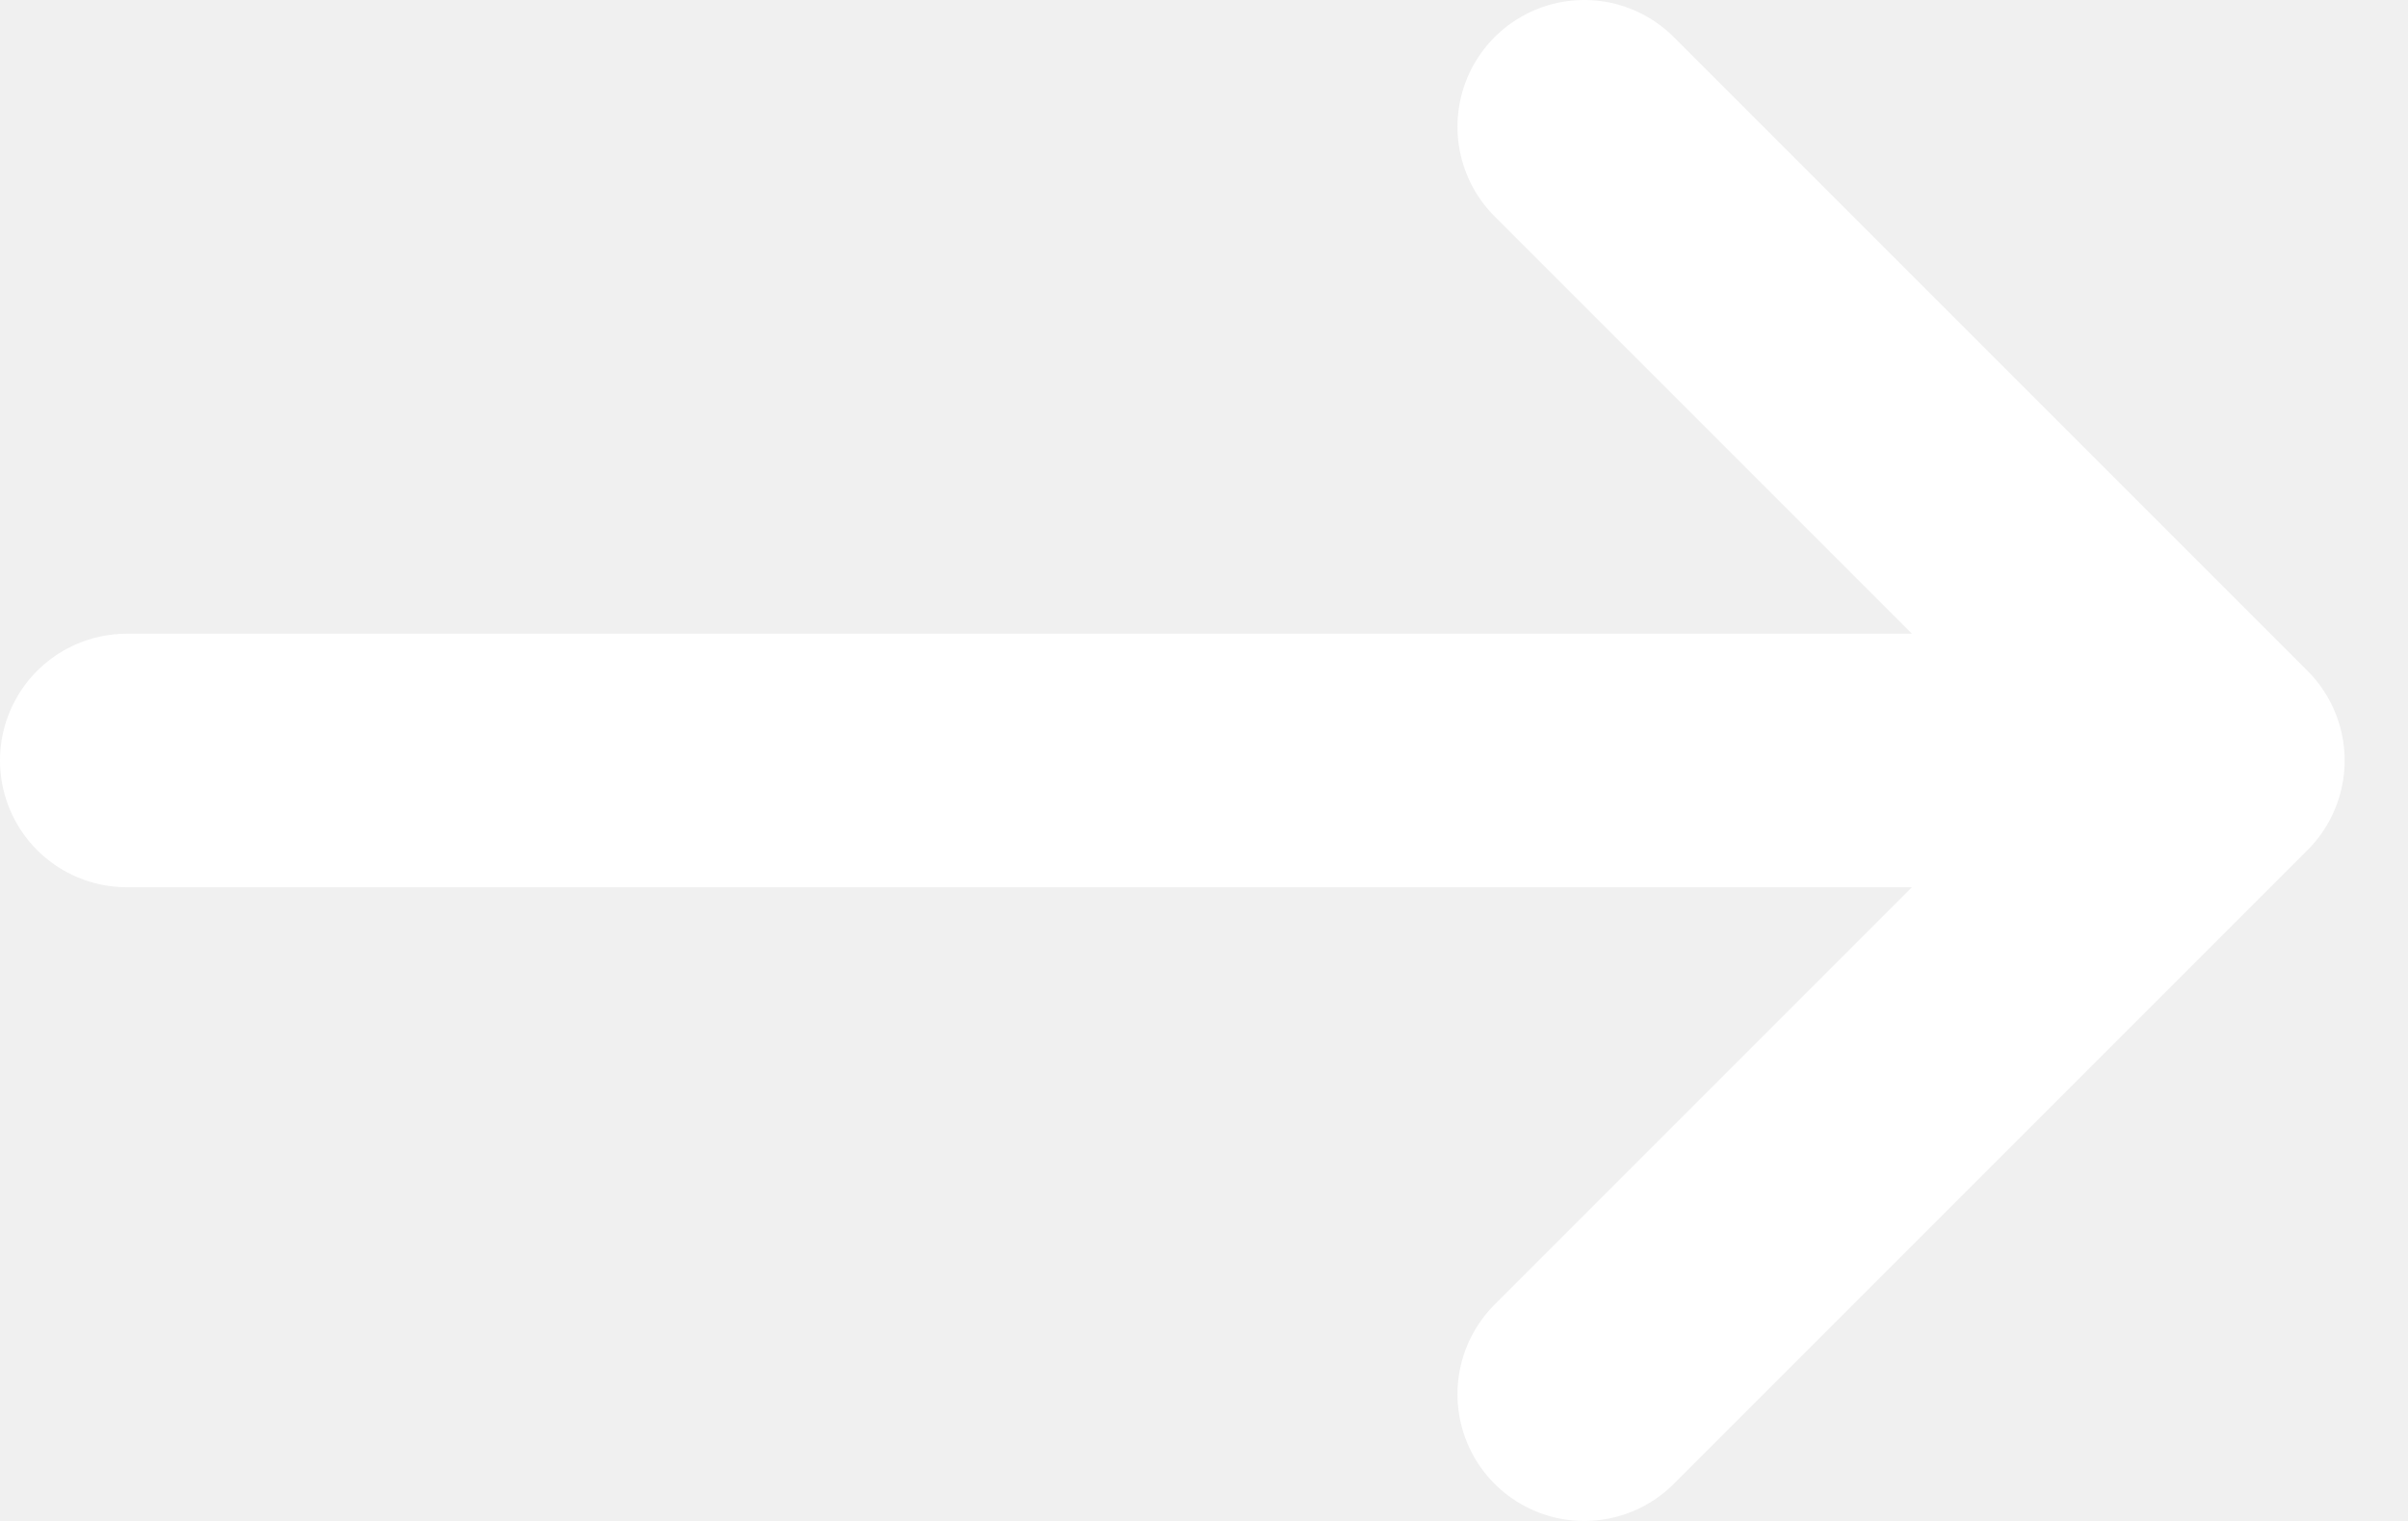
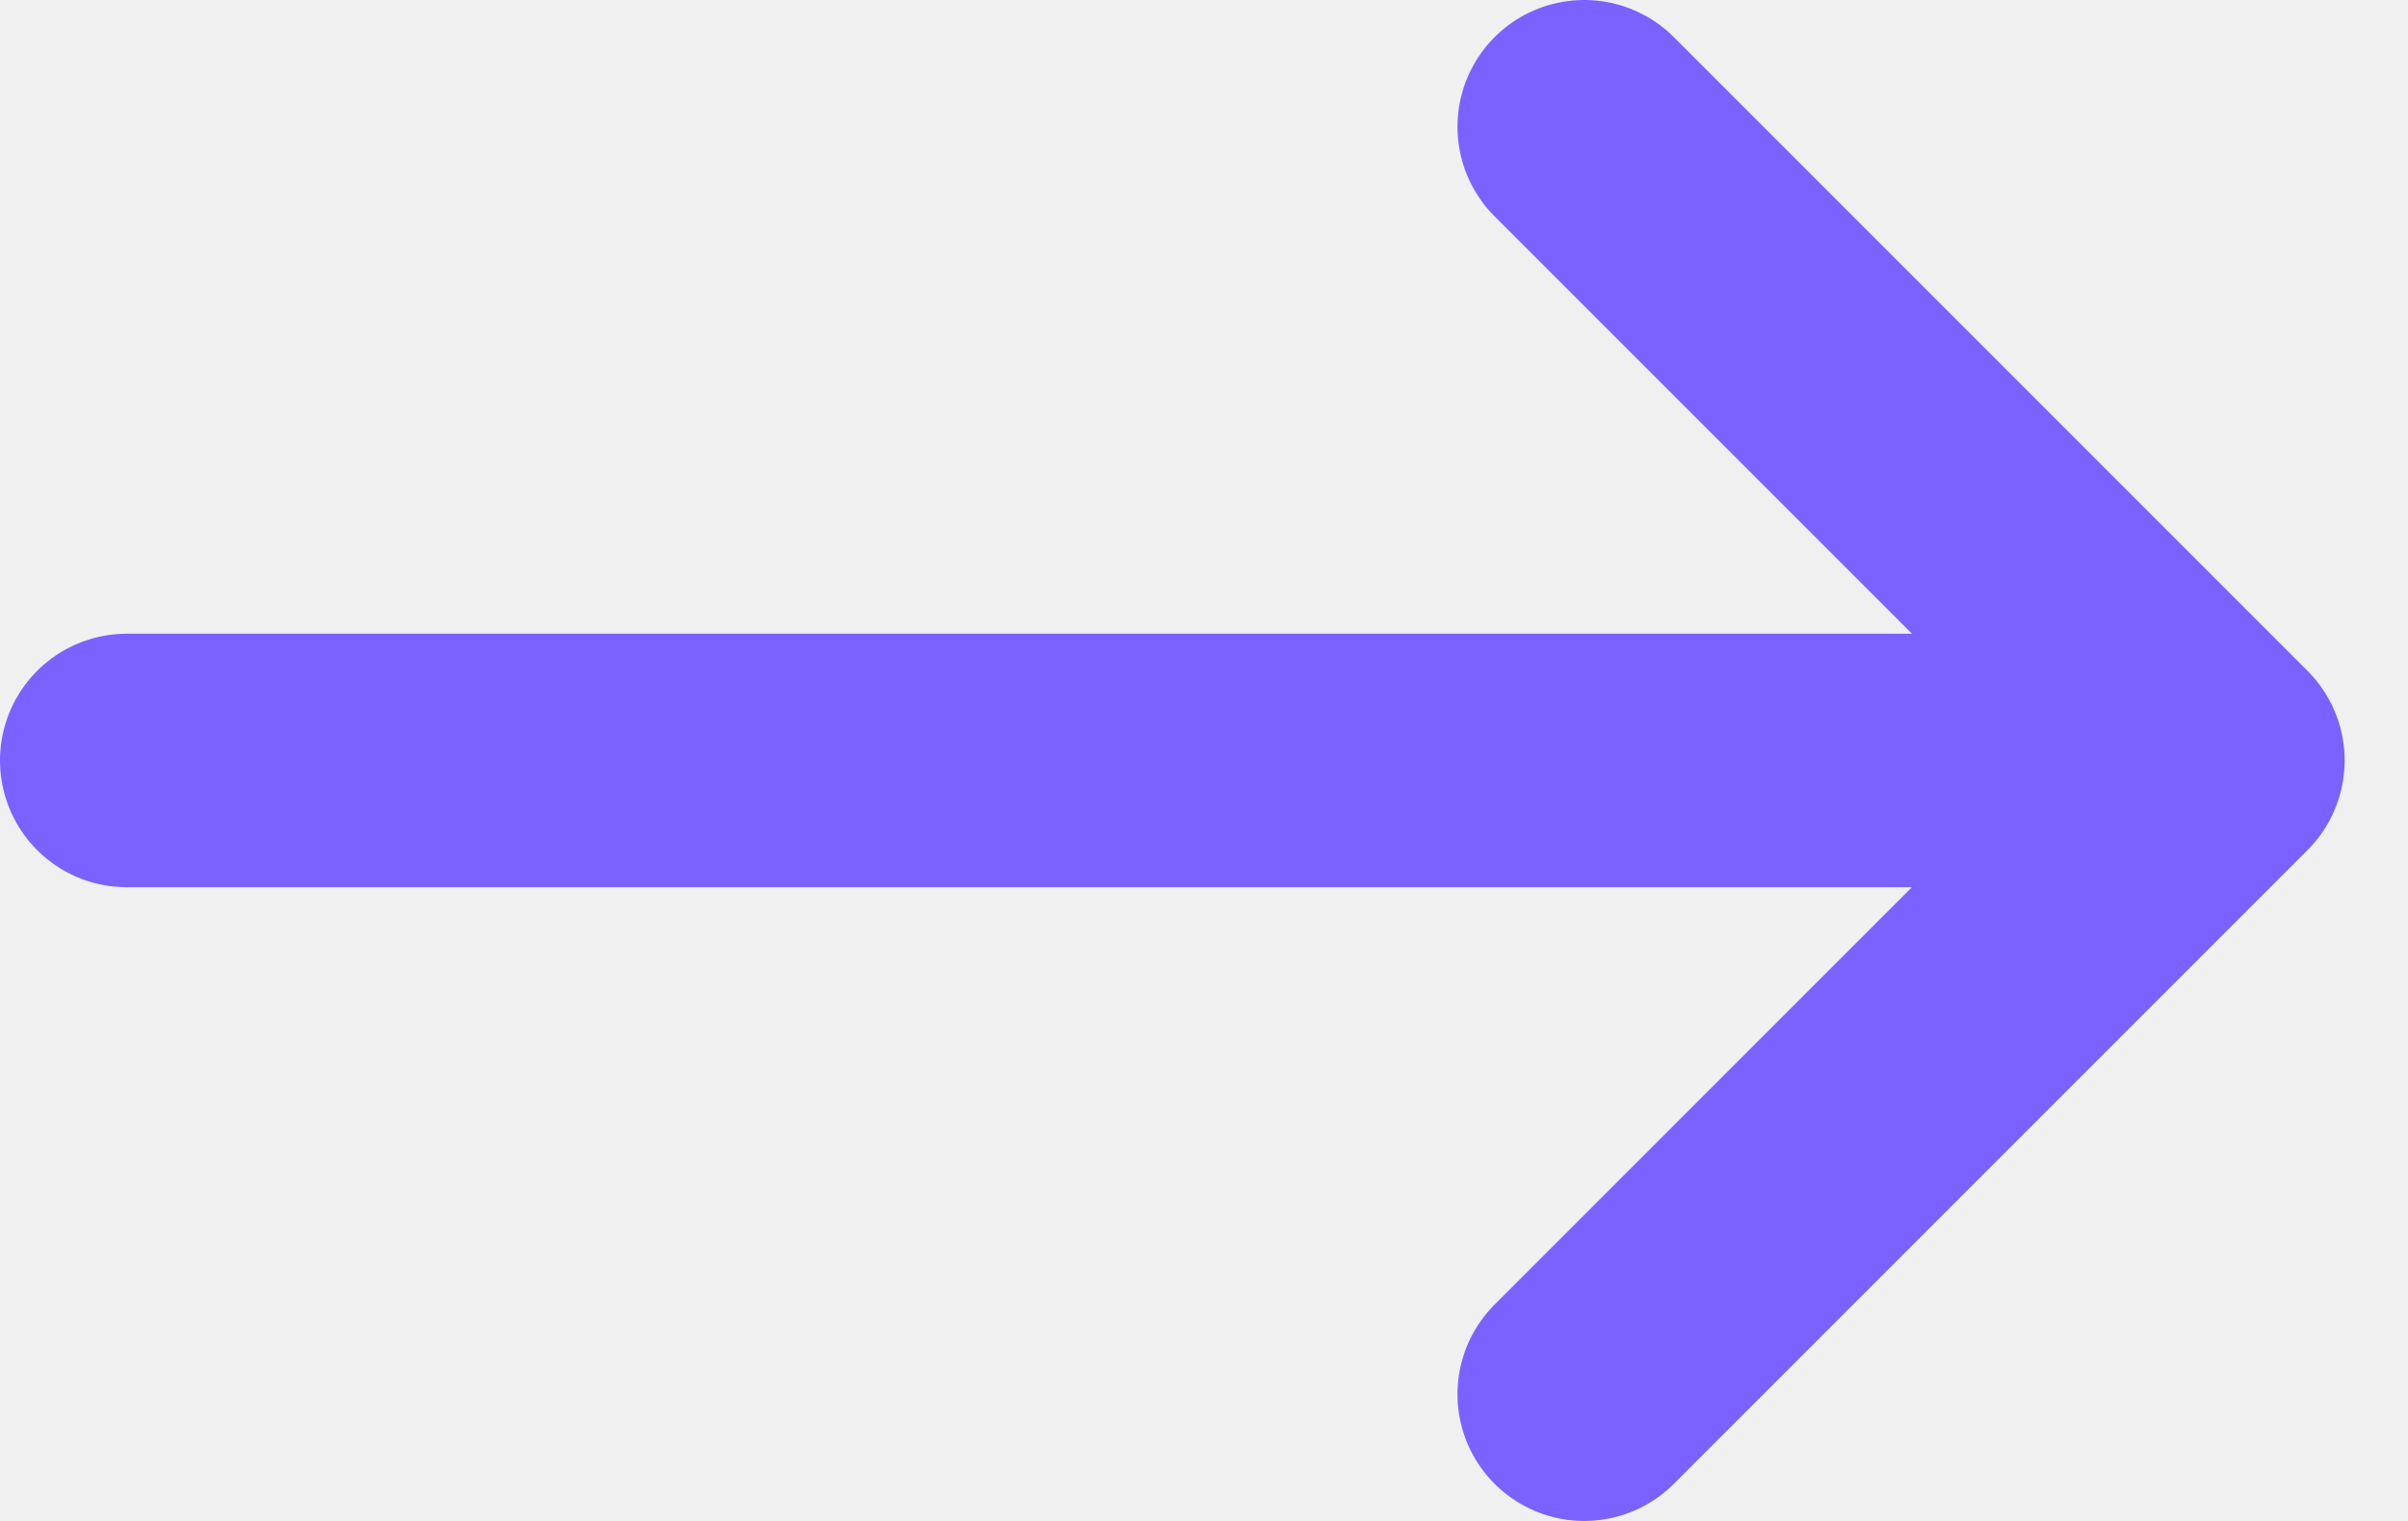
- <svg xmlns="http://www.w3.org/2000/svg" width="19" height="12" viewBox="0 0 19 12" fill="none">
-   <path d="M12.5 11L17.5 6M17.5 6L12.5 1M17.5 6H1" stroke="white" stroke-width="2" stroke-linecap="round" stroke-linejoin="round" />
+ <svg xmlns="http://www.w3.org/2000/svg" width="19" height="12" viewBox="0 0 19 12" fill="current">
+   <path d="M12.5 11L17.5 6M17.5 6L12.5 1M17.5 6H1" stroke="#7b61ff" stroke-width="2" stroke-linecap="round" stroke-linejoin="round" />
</svg>
